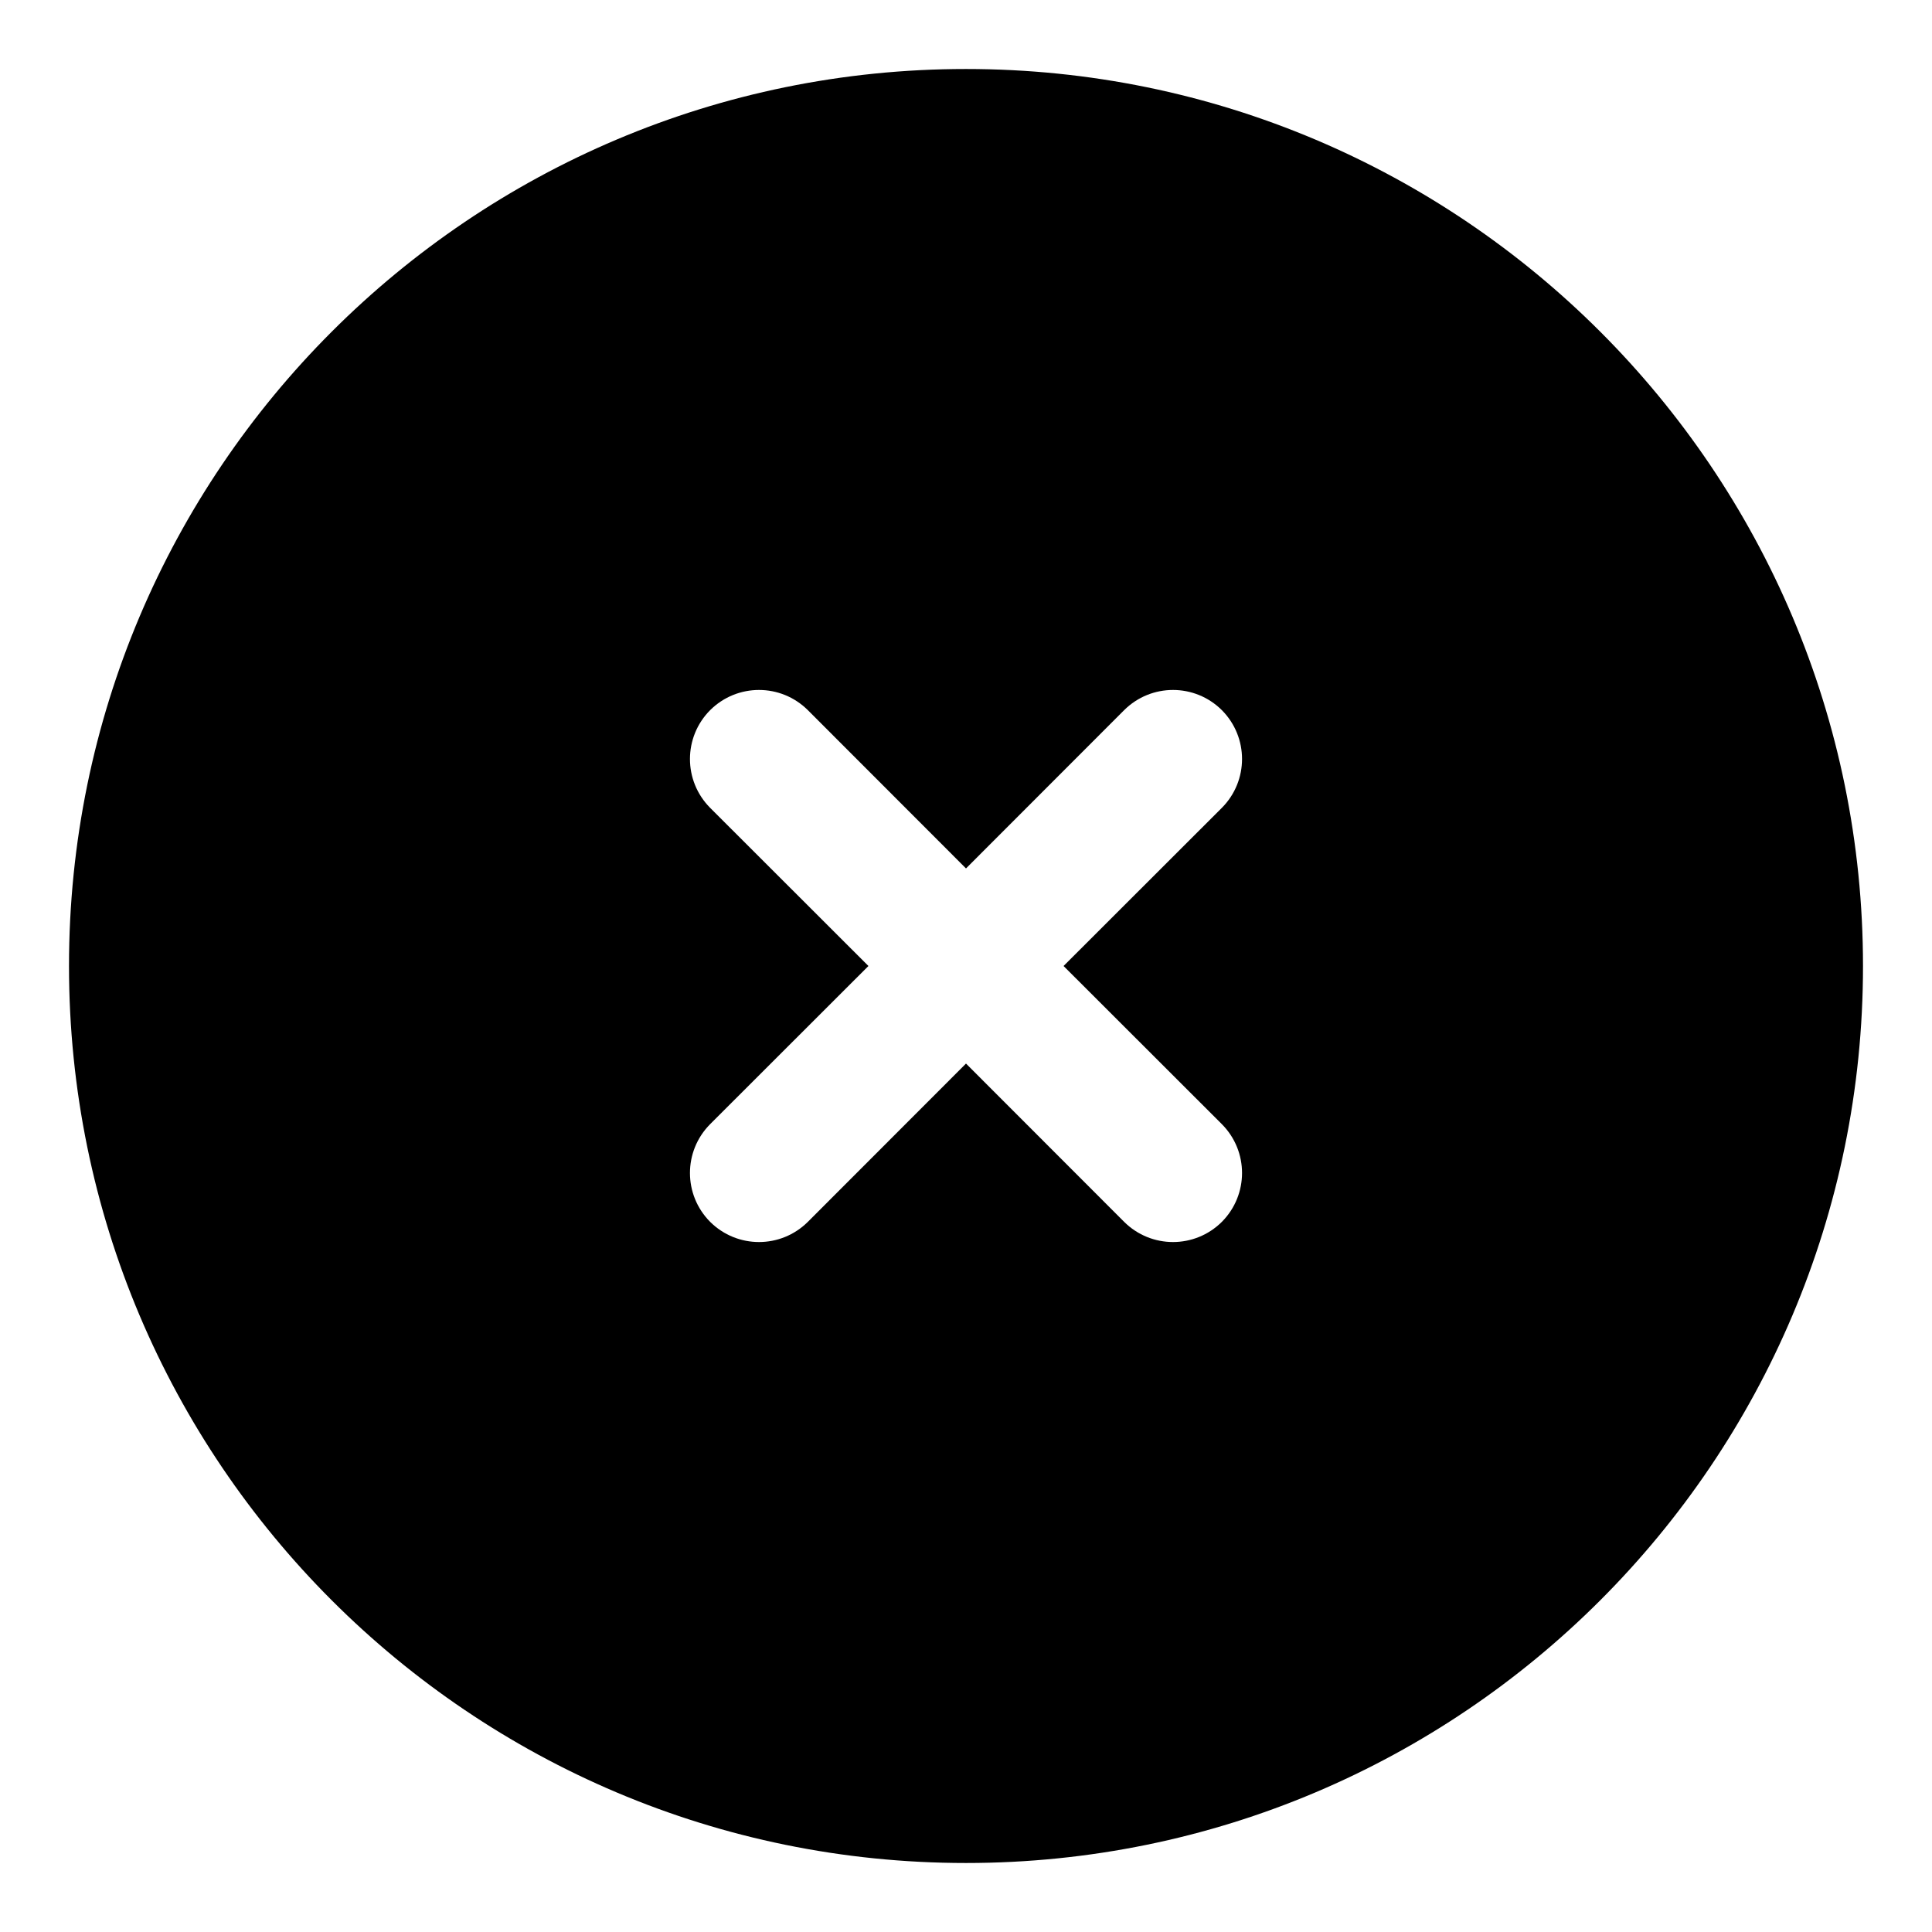
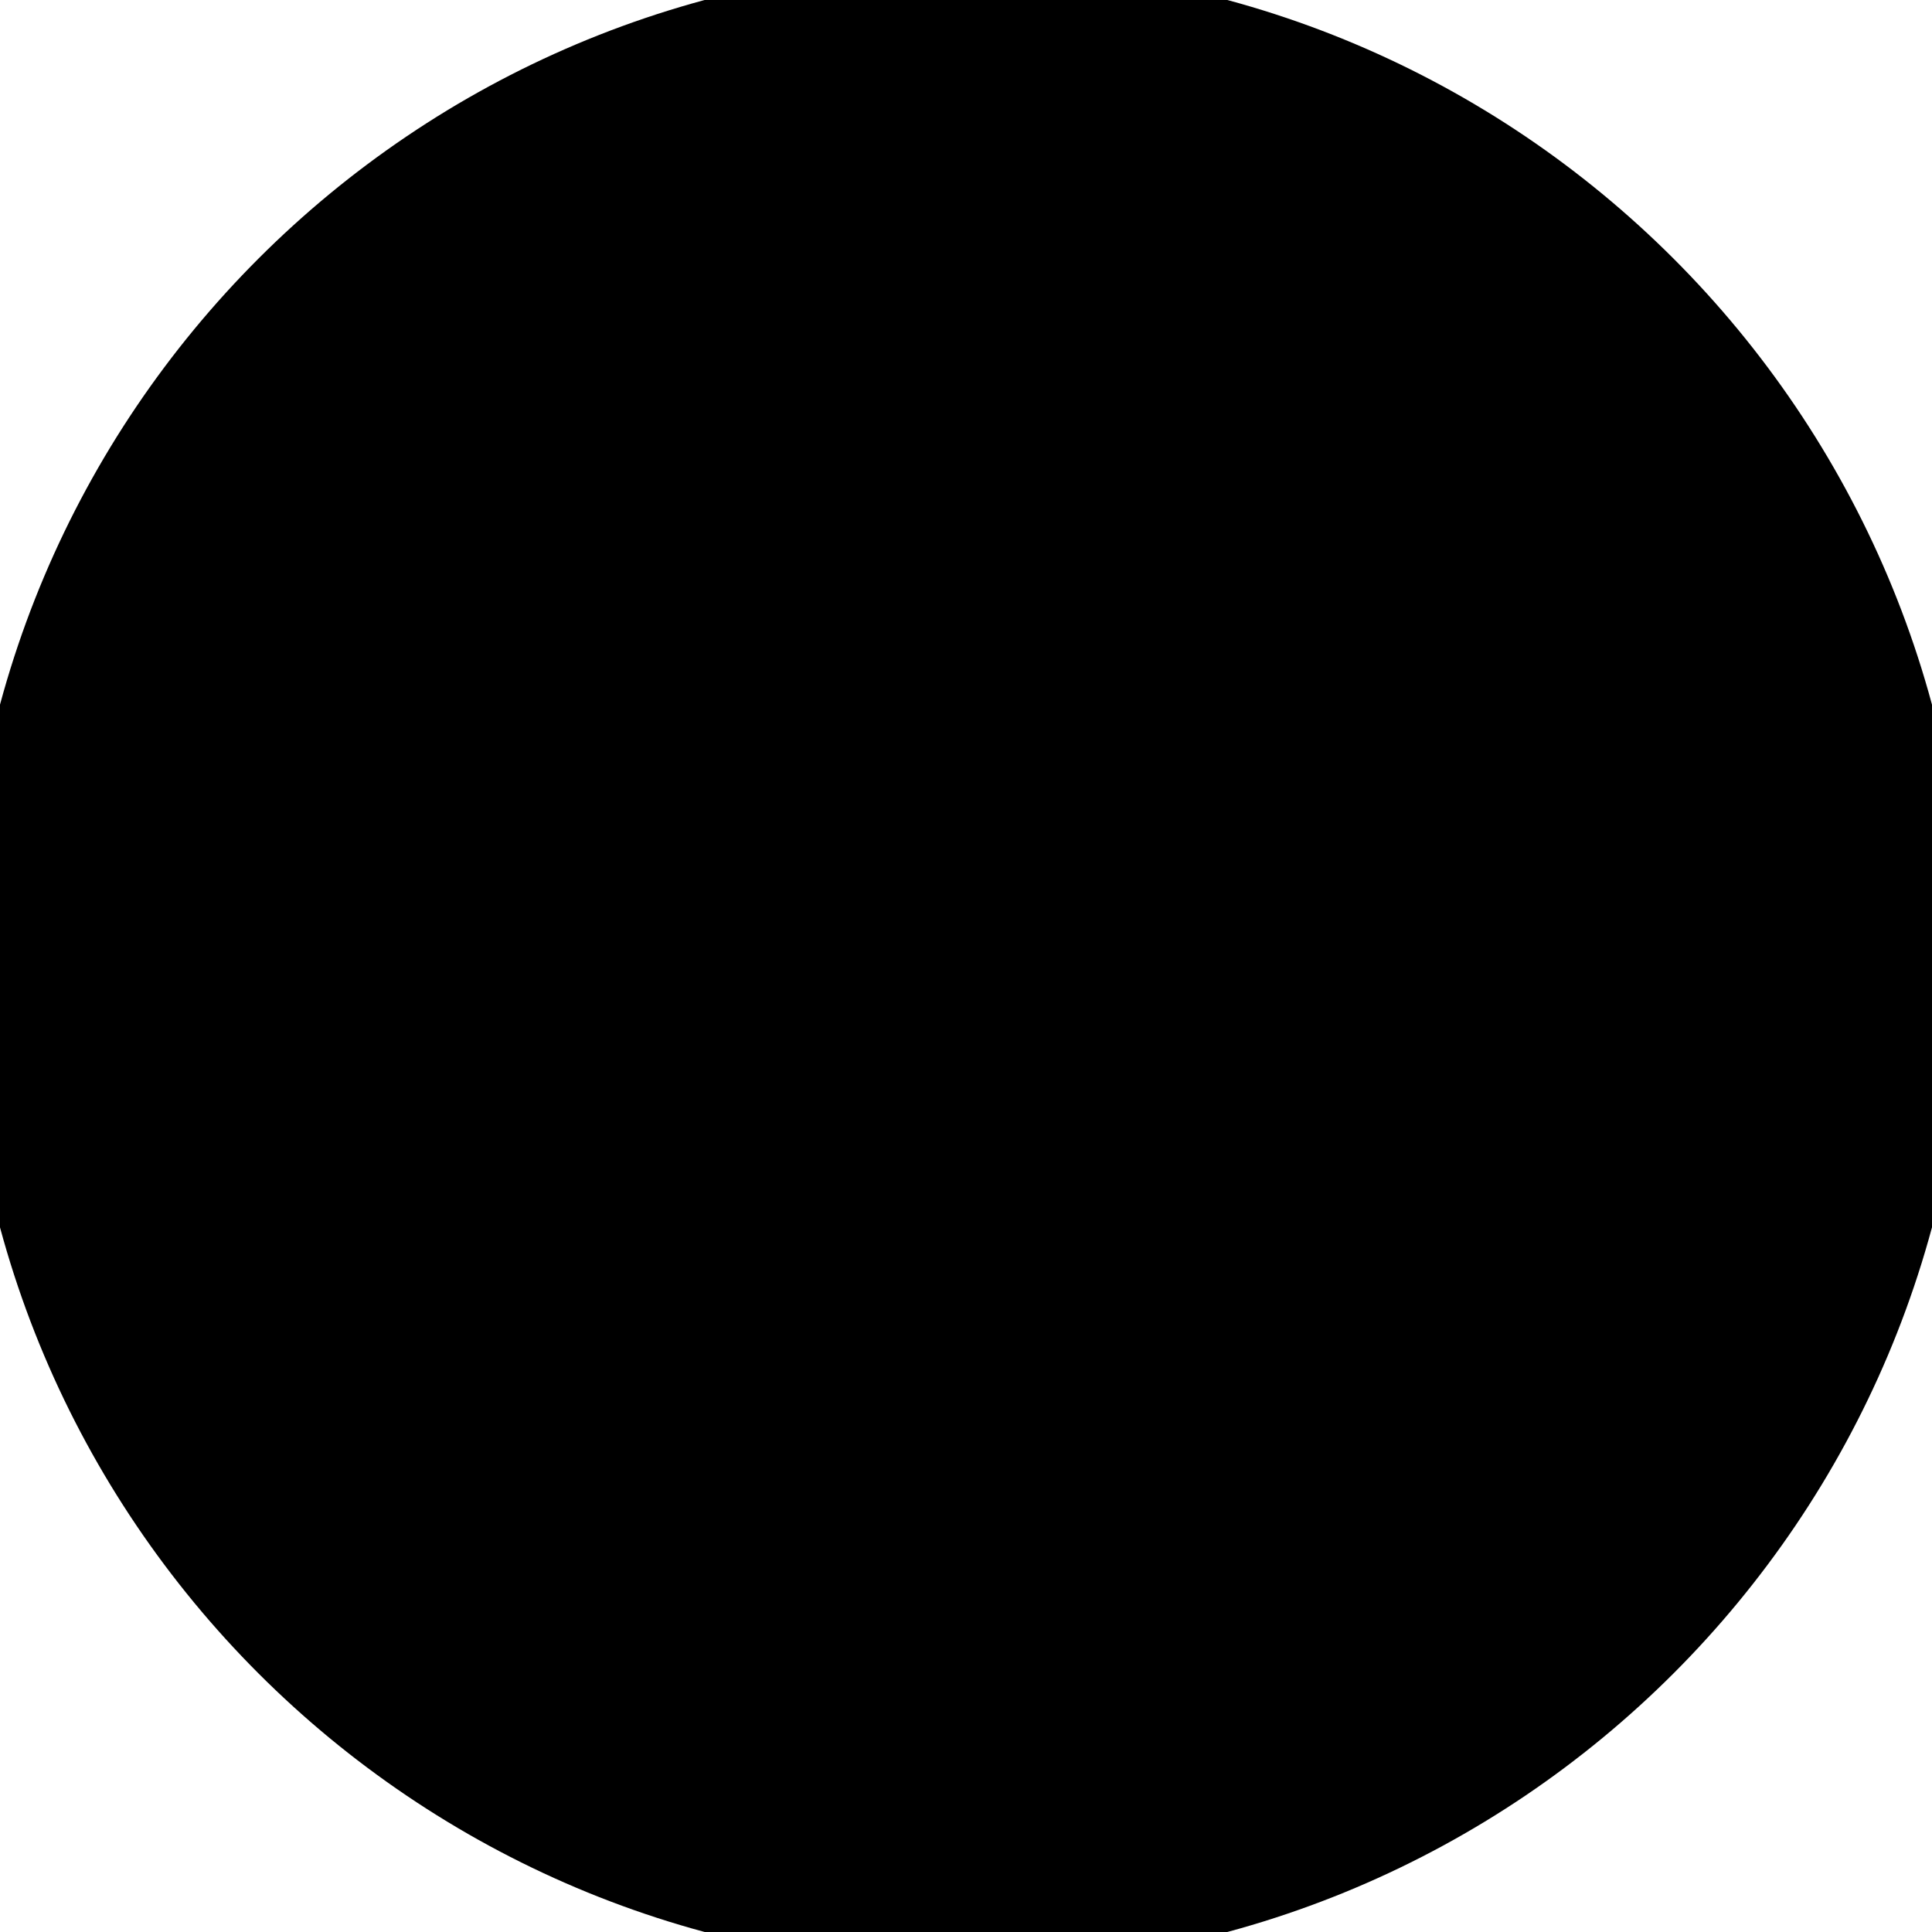
- <svg xmlns="http://www.w3.org/2000/svg" viewBox="0 0 14 14" fill="none">
+ <svg xmlns="http://www.w3.org/2000/svg" viewBox="0 0 14 14" fill="none" stroke="currentColor" stroke-width="1.5">
  <path fill-rule="evenodd" clip-rule="evenodd" d="M7 0.5C3.41 0.5 0.5 3.41 0.5 7C0.5 10.59 3.41 13.5 7 13.5C10.59 13.5 13.5 10.59 13.5 7C13.5 3.41 10.59 0.5 7 0.5ZM5.854 5.146C5.658 4.951 5.342 4.951 5.146 5.146C4.951 5.342 4.951 5.658 5.146 5.854L6.293 7L5.146 8.146C4.951 8.342 4.951 8.658 5.146 8.854C5.342 9.049 5.658 9.049 5.854 8.854L7 7.707L8.146 8.854C8.342 9.049 8.658 9.049 8.854 8.854C9.049 8.658 9.049 8.342 8.854 8.146L7.707 7L8.854 5.854C9.049 5.658 9.049 5.342 8.854 5.146C8.658 4.951 8.342 4.951 8.146 5.146L7 6.293L5.854 5.146Z" fill="currentColor" />
</svg>
